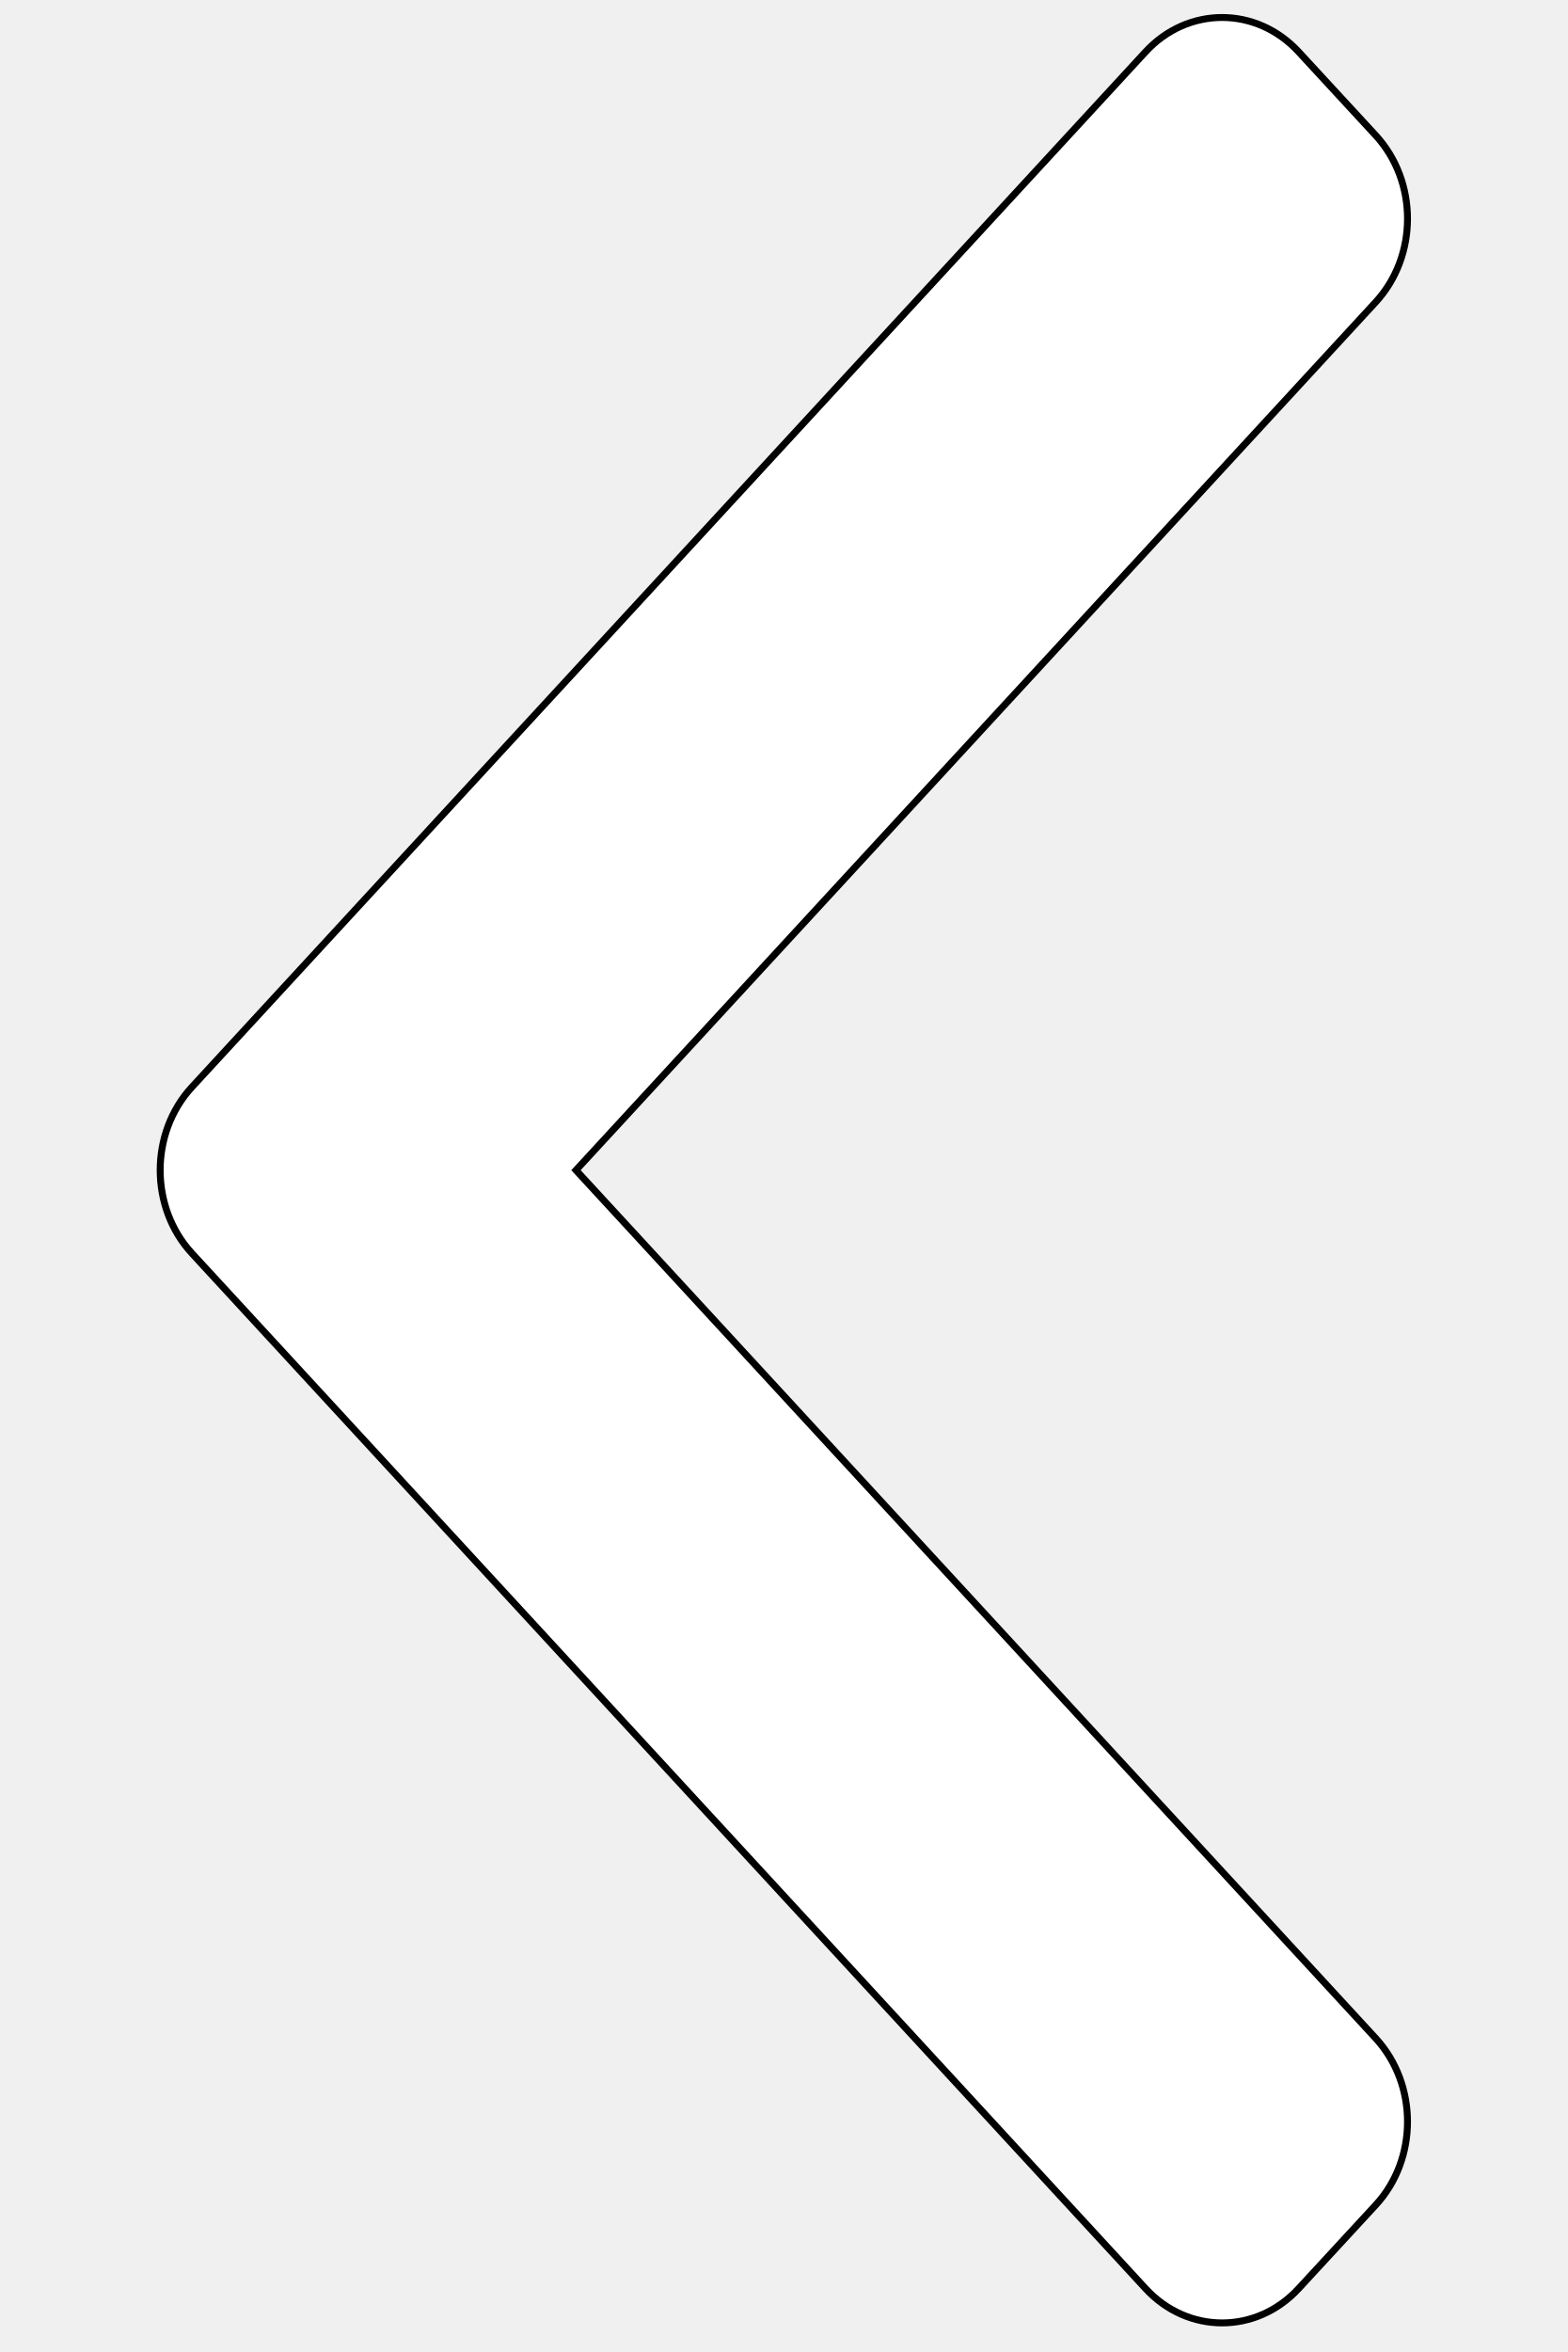
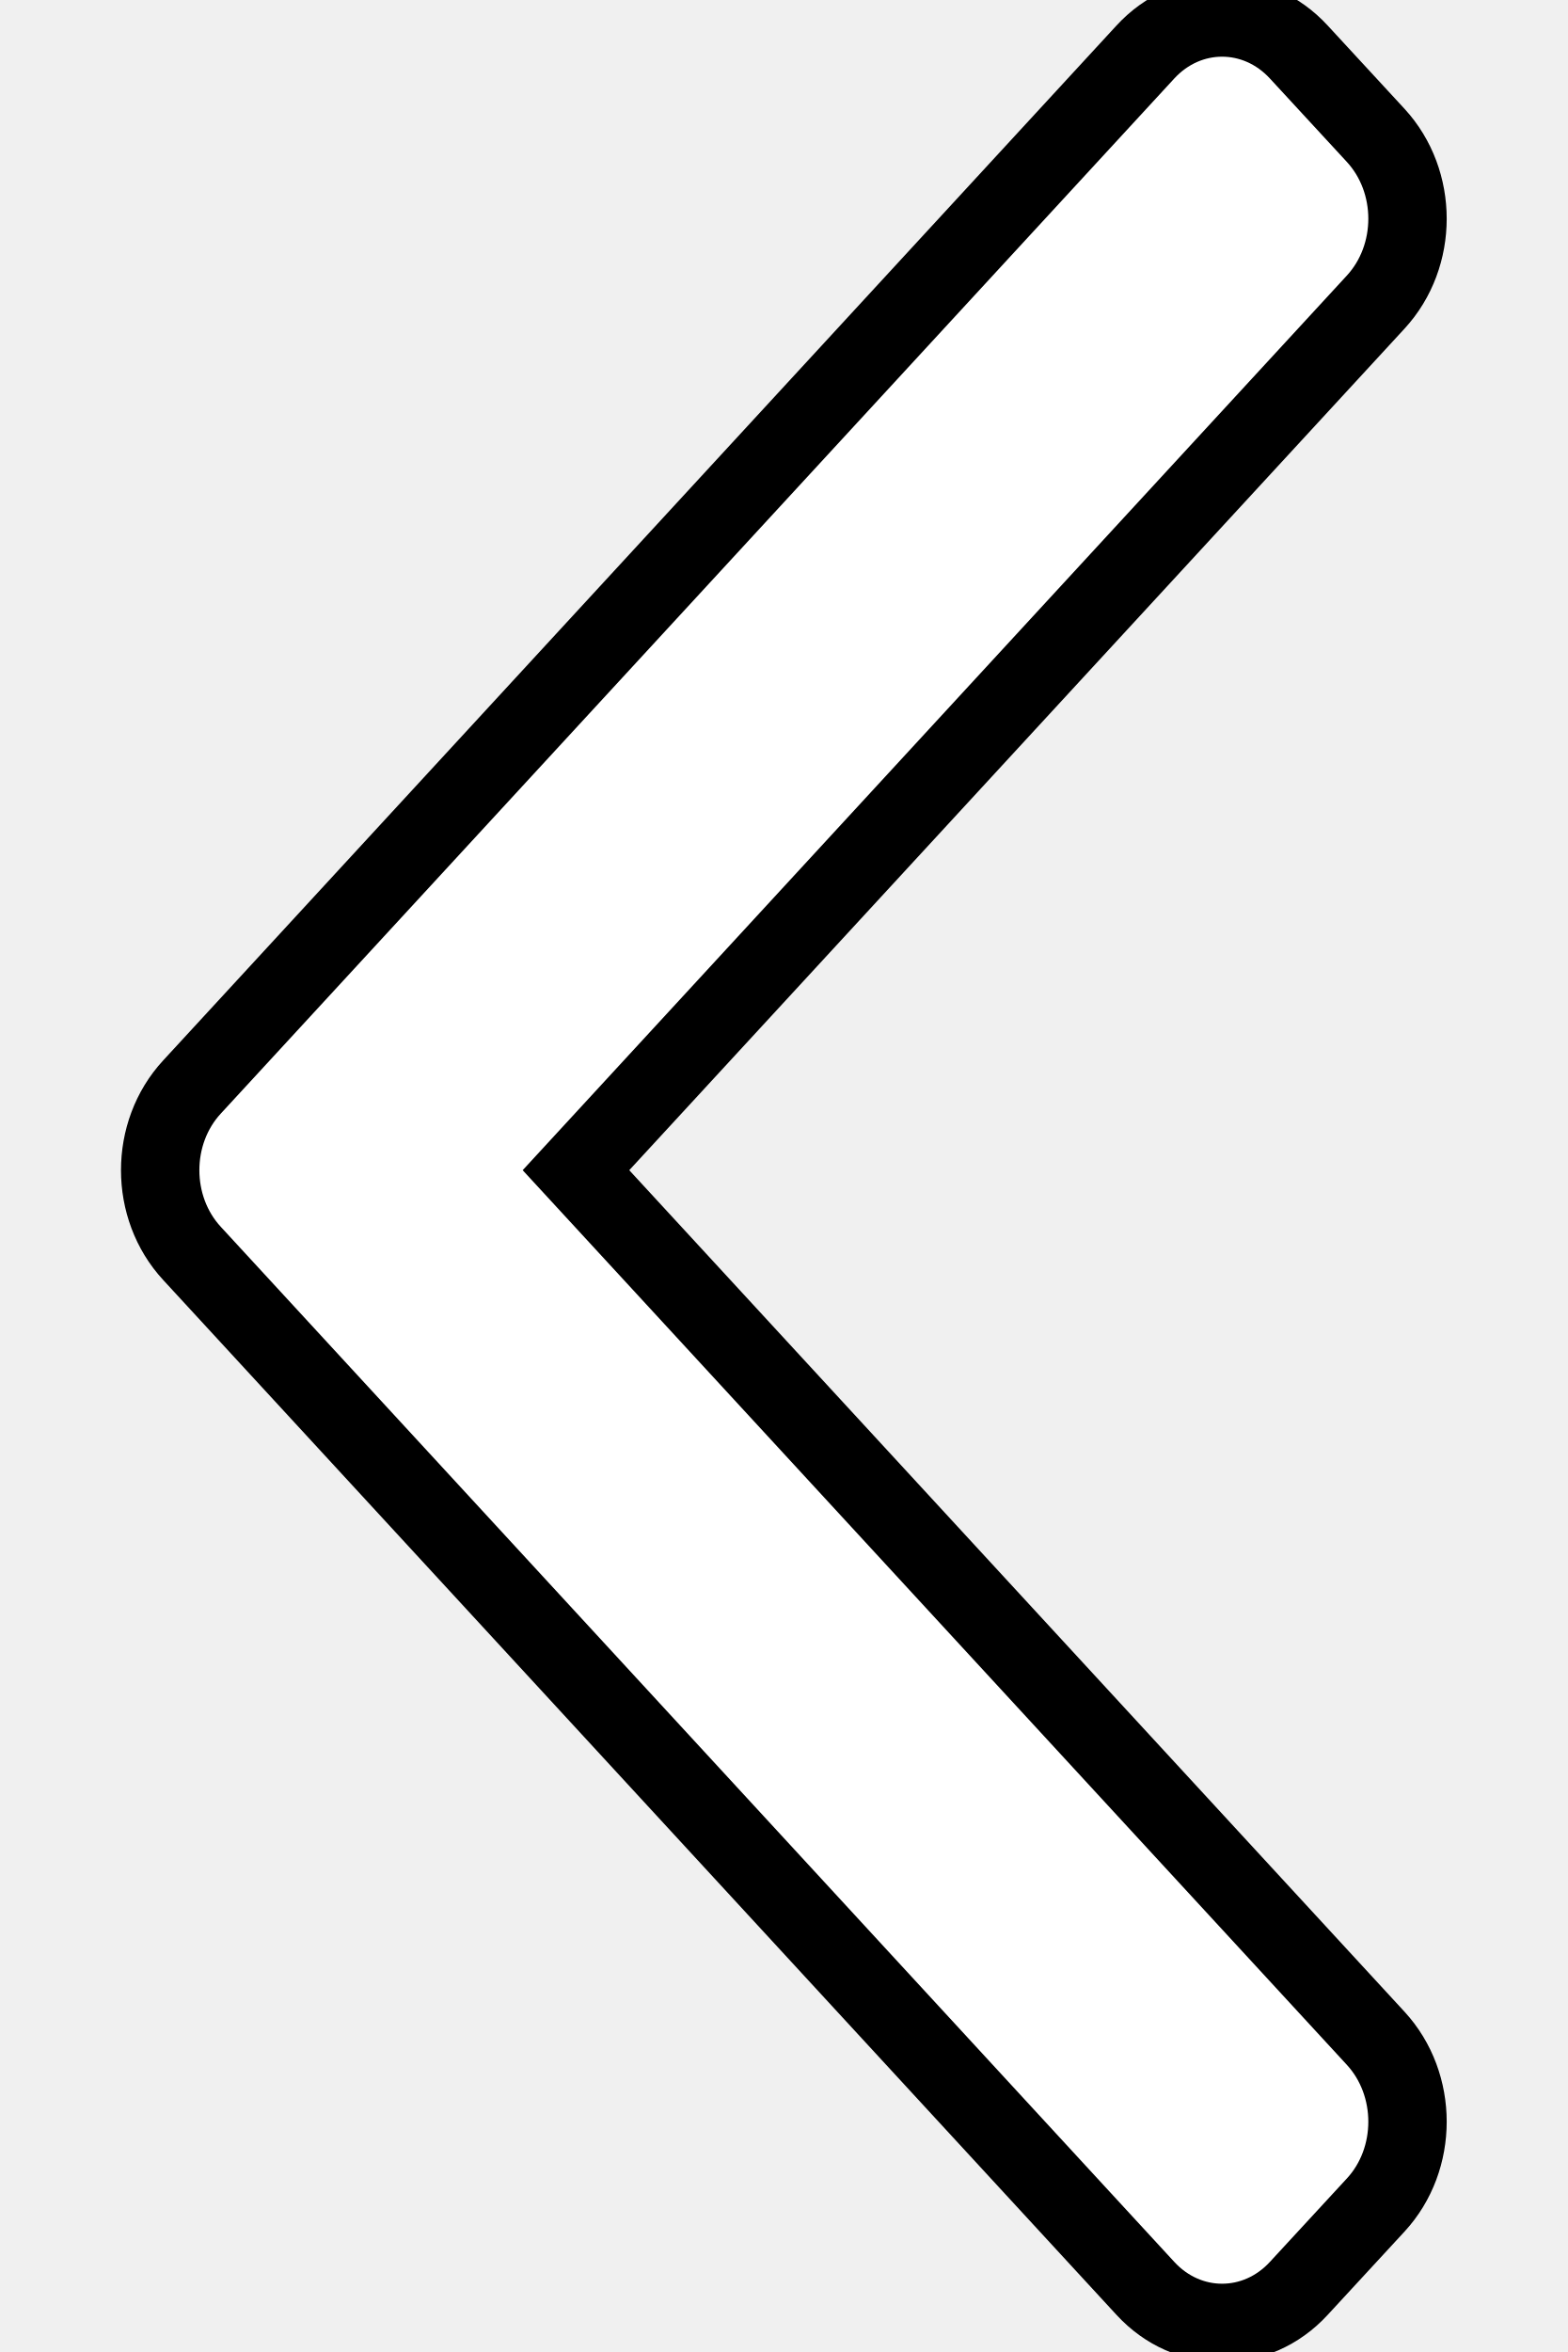
<svg xmlns="http://www.w3.org/2000/svg" xml:space="preserve" width="100mm" height="150mm" version="1.1" style="shape-rendering:geometricPrecision; text-rendering:geometricPrecision; image-rendering:optimizeQuality; fill-rule:evenodd; clip-rule:evenodd" viewBox="0 0 10000 15000">
  <defs>
    <style type="text/css">
   
-     .str0 {stroke:black;stroke-width:44.12}
+     .str0 {stroke:black;stroke-width:500}
    .fil0 {fill:white}
   
  </style>
  </defs>
  <g id="Слой_x0020_1">
    <g id="_654312410944">
      <g id="_484._Forward">
        <g>
          <path class="fil0 str0" d="M1225 6932l6081 -6600c270,-294 709,-294 979,0l490 531c271,294 271,770 0,1064l-5101 5536 5101 5536c271,294 271,771 0,1064l-490 531c-270,294 -709,294 -979,0l-6081 -6600c-271,-293 -271,-769 0,-1062z" />
        </g>
      </g>
    </g>
  </g>
</svg>
